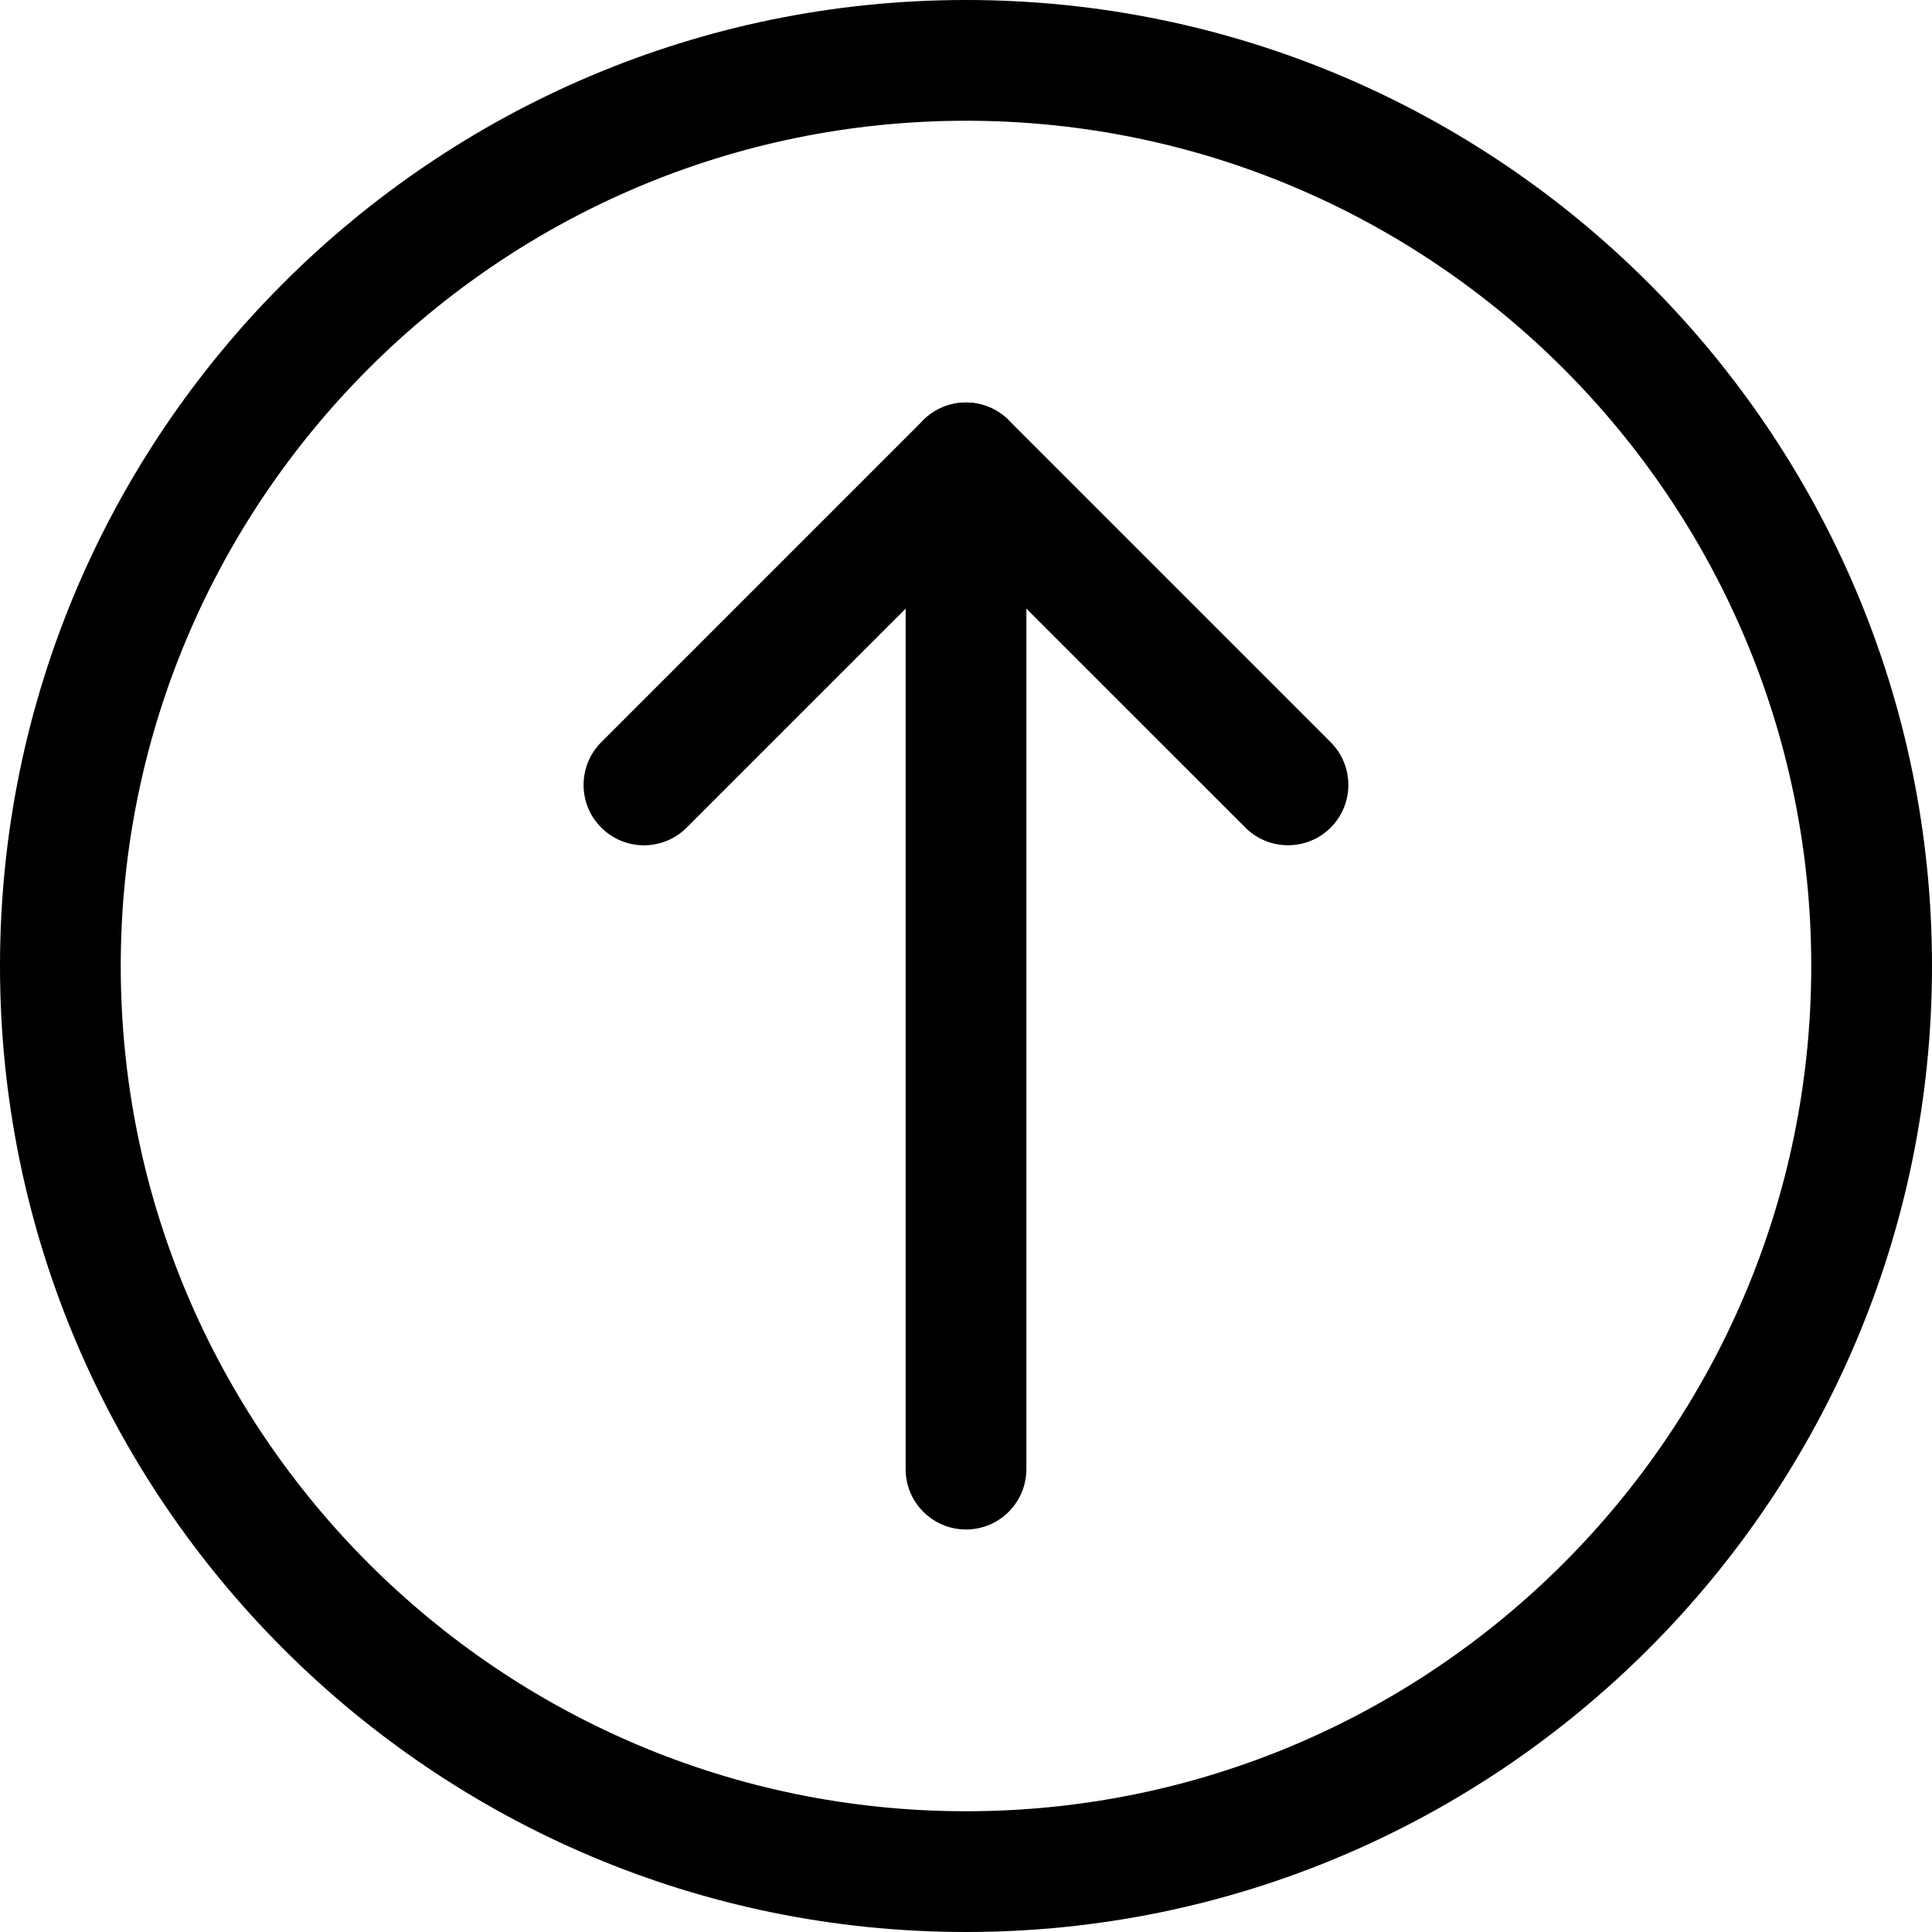
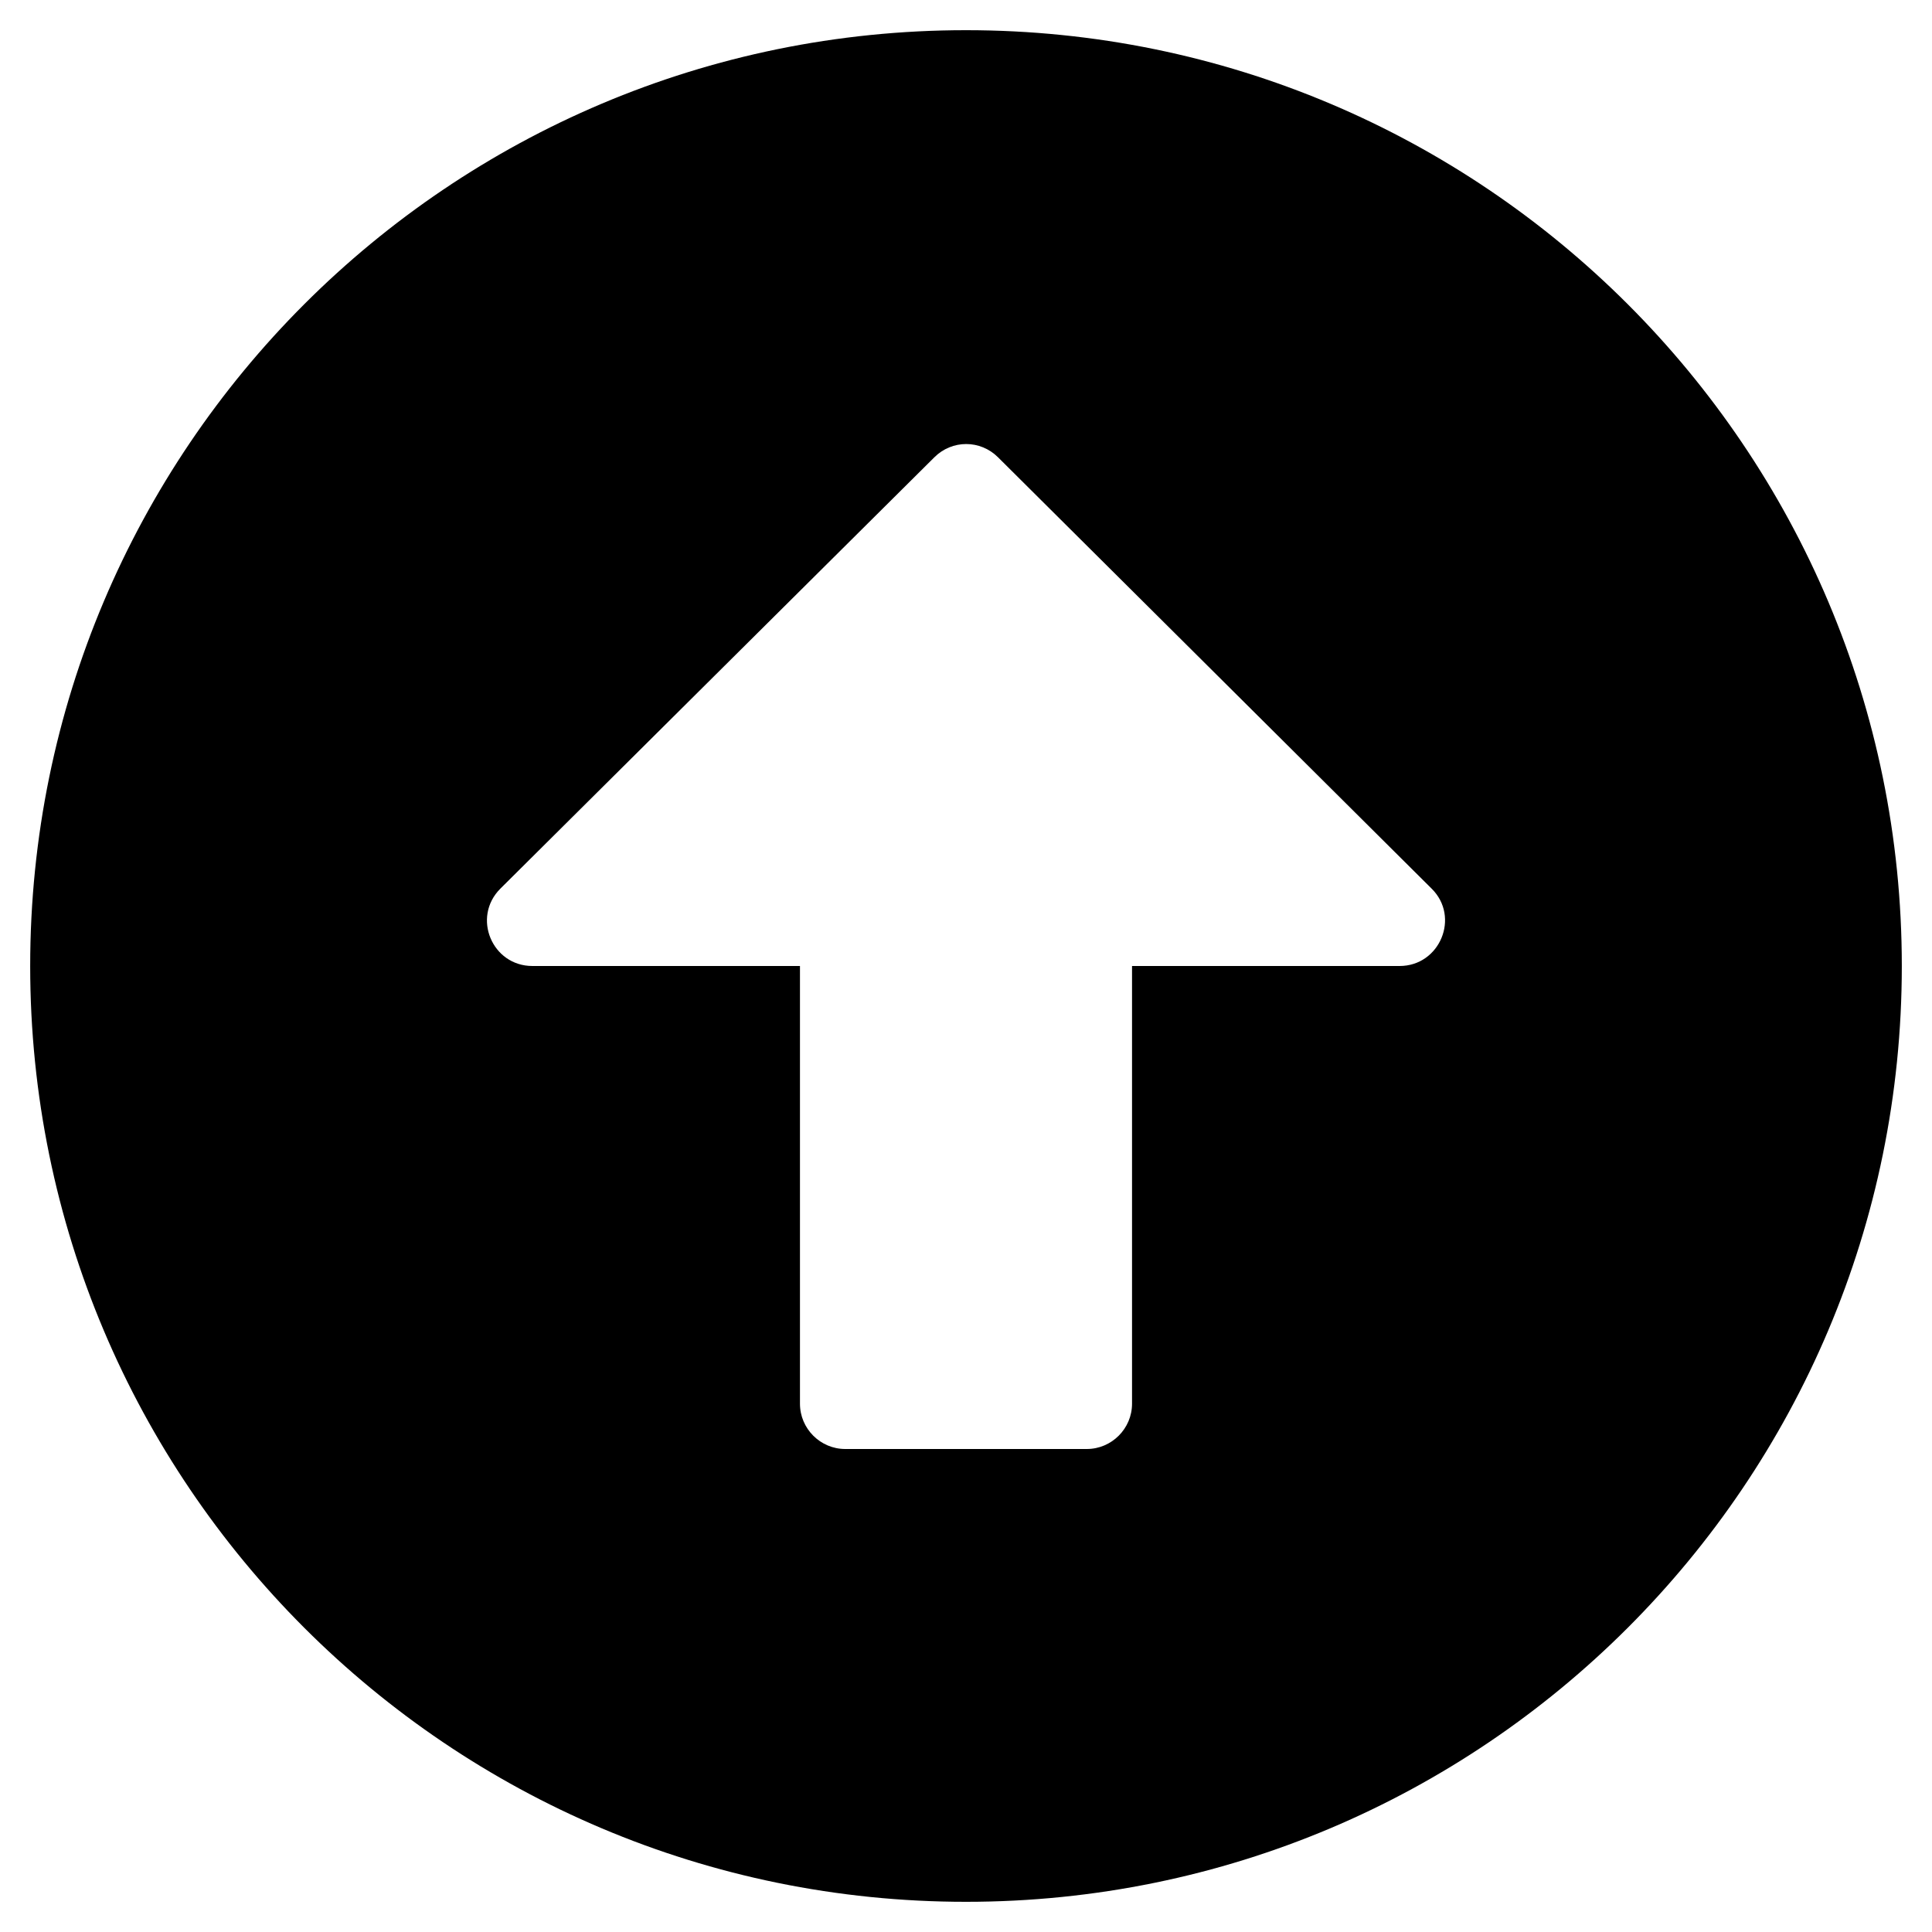
- <svg xmlns="http://www.w3.org/2000/svg" height="512pt" viewBox="0 0 512 512" width="512pt">
-   <path d="m256 512c-141.164 0-256-114.836-256-256s114.836-256 256-256 256 114.836 256 256-114.836 256-256 256zm0-480c-123.52 0-224 100.48-224 224s100.48 224 224 224 224-100.48 224-224-100.48-224-224-224zm0 0" />
-   <path d="m256 405.332c-8.832 0-16-7.168-16-16v-266.664c0-8.832 7.168-16 16-16s16 7.168 16 16v266.664c0 8.832-7.168 16-16 16zm0 0" />
-   <path d="m341.332 224c-4.094 0-8.191-1.559-11.305-4.691l-74.027-74.008-74.027 74.027c-6.25 6.25-16.383 6.25-22.633 0s-6.25-16.383 0-22.637l85.332-85.332c6.25-6.25 16.383-6.25 22.637 0l85.332 85.332c6.25 6.254 6.25 16.387 0 22.637-3.117 3.113-7.211 4.672-11.309 4.672zm0 0" />
+ <svg xmlns="http://www.w3.org/2000/svg" aria-hidden="true" focusable="false" data-prefix="fas" data-icon="arrow-alt-circle-up" class="svg-inline--fa fa-arrow-alt-circle-up fa-w-16" role="img" viewBox="0 0 512 512">
+   <path fill="currentColor" d="M8 256C8 119 119 8 256 8s248 111 248 248-111 248-248 248S8 393 8 256zm292 116V256h70.9c10.7 0 16.1-13 8.5-20.5L264.5 121.2c-4.7-4.7-12.2-4.7-16.9 0l-115 114.3c-7.6 7.6-2.2 20.5 8.5 20.5H212v116c0 6.6 5.4 12 12 12h64c6.6 0 12-5.4 12-12z" />
</svg>
